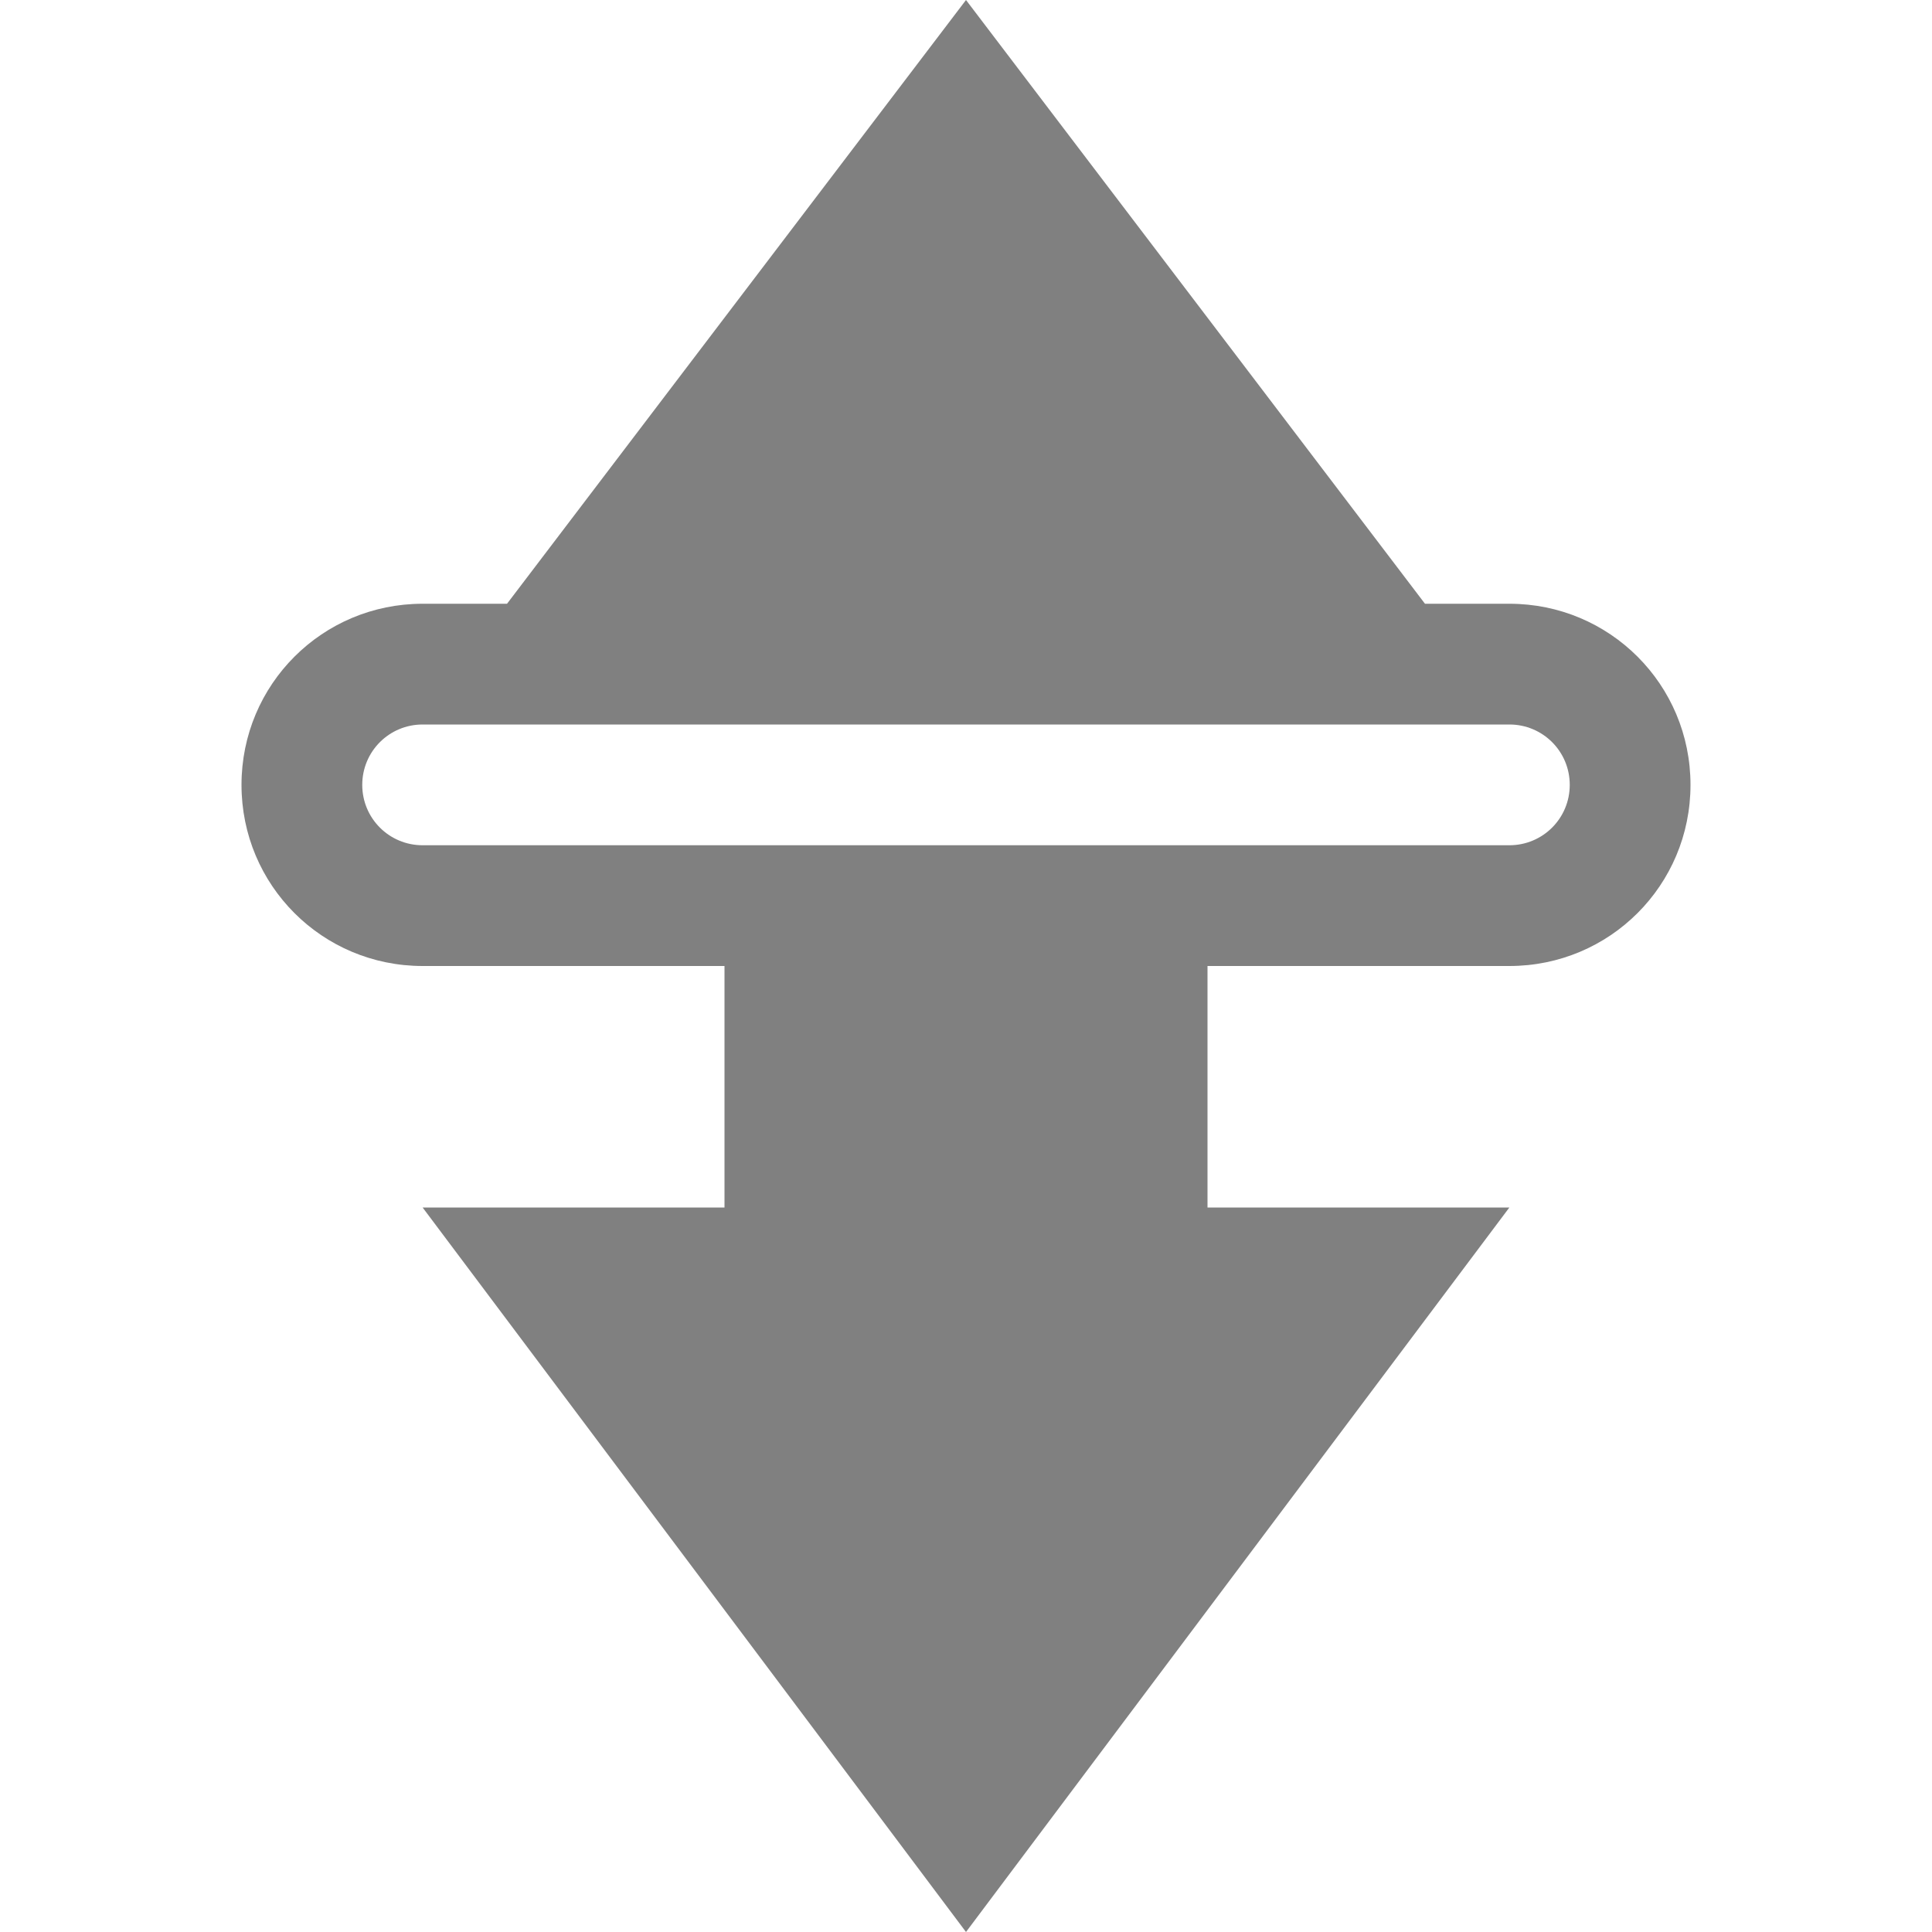
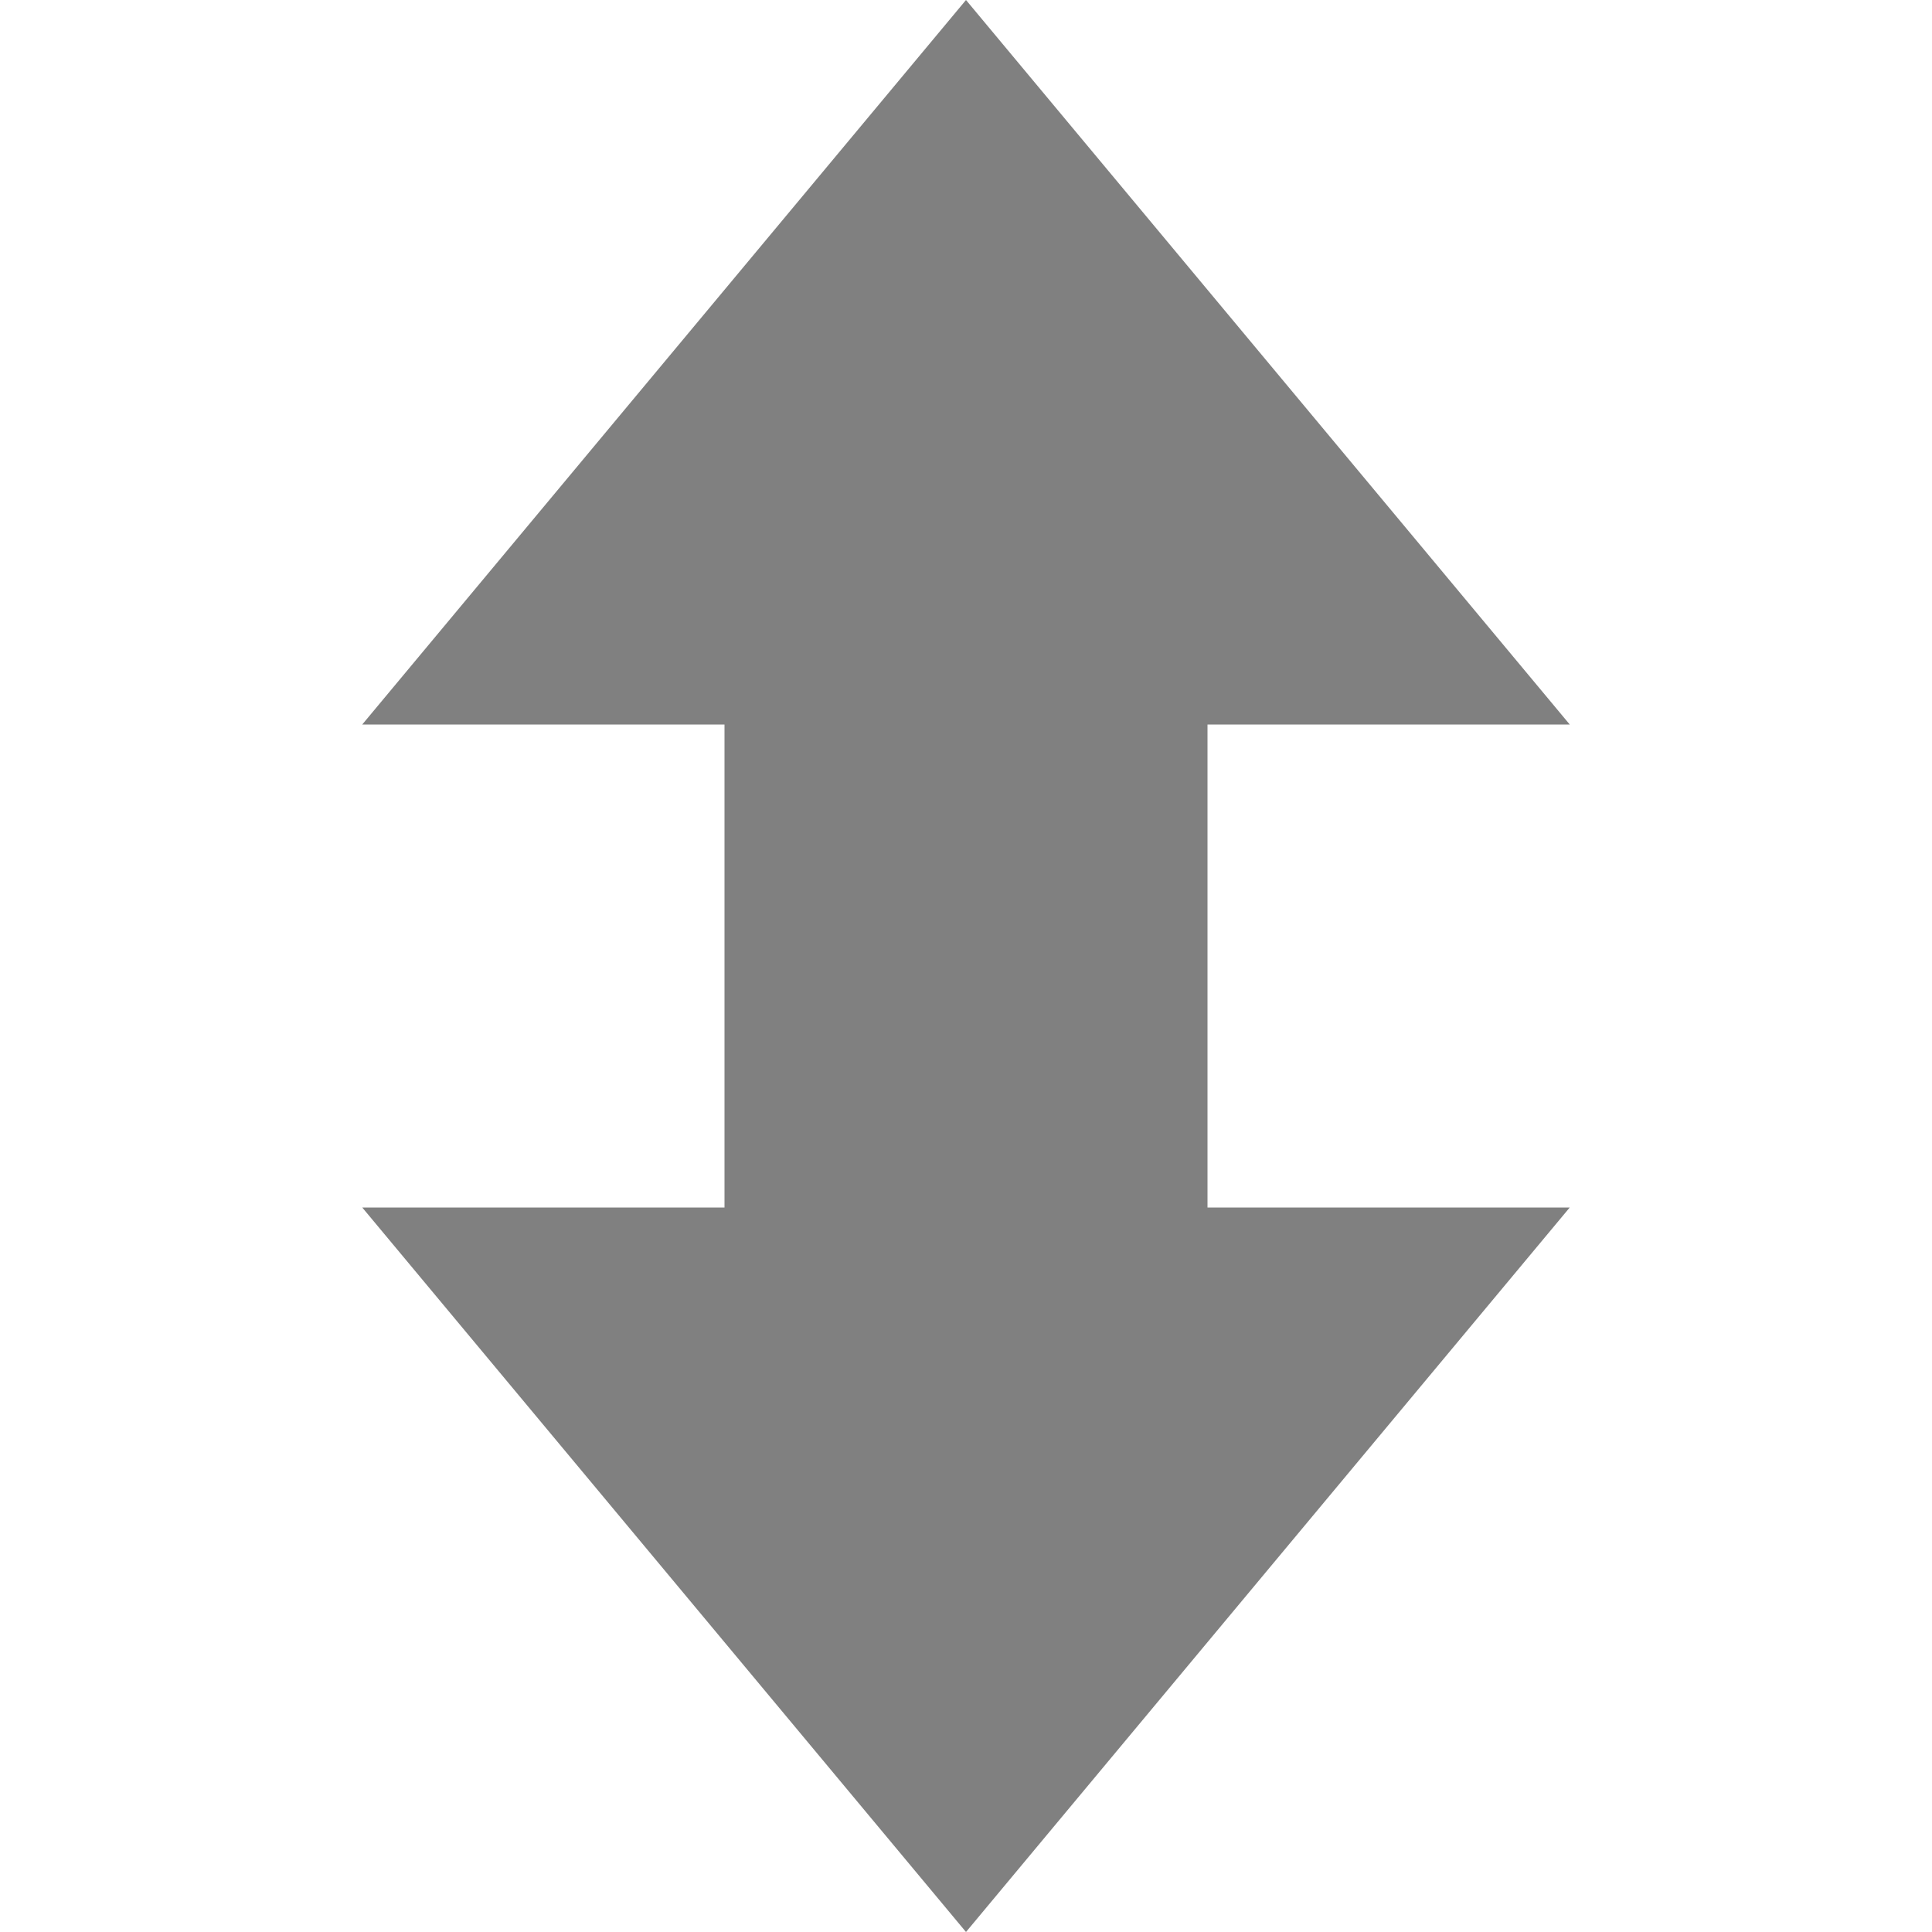
<svg xmlns="http://www.w3.org/2000/svg" xmlns:ns1="http://www.openswatchbook.org/uri/2009/osb" height="16" id="svg7384" version="1.1" width="16">
  <defs id="defs7386">
    <linearGradient id="linearGradient5606" ns1:paint="solid">
      <stop id="stop5608" offset="0" style="stop-color:#000000;stop-opacity:1;" />
    </linearGradient>
    <linearGradient id="linearGradient4526" ns1:paint="solid">
      <stop id="stop4528" offset="0" style="stop-color:#ffffff;stop-opacity:1;" />
    </linearGradient>
    <linearGradient id="linearGradient3600-4" ns1:paint="gradient">
      <stop id="stop3602-7" offset="0" style="stop-color:#f4f4f4;stop-opacity:1" />
      <stop id="stop3604-6" offset="1" style="stop-color:#dbdbdb;stop-opacity:1" />
    </linearGradient>
  </defs>
  <g id="layer9" label="status" style="display:inline" transform="translate(-753.0002,147)" />
  <g id="layer2" style="display:inline" transform="translate(-512,-220)" />
  <g id="layer4" style="display:inline" transform="translate(-512,-220)" />
  <g id="g1812" style="display:inline" transform="translate(-512,-220)" />
  <g id="g6217" style="display:inline" transform="translate(-512,-220)" />
  <g id="layer3" style="display:inline" transform="translate(-512,-220)" />
  <g id="layer1" style="display:inline" transform="translate(-512,-220)" />
-   <path style="opacity:1;fill:#808080;fill-opacity:1;stroke:none;stroke-width:2;stroke-linecap:round;stroke-linejoin:round;stroke-miterlimit:4;stroke-dasharray:none;stroke-dashoffset:0;stroke-opacity:1" d="M 8 0 L 4.199 5 L 3.5 5 C 2.669 5 2 5.669 2 6.5 C 2 7.331 2.669 8 3.5 8 L 6 8 L 6 10 L 3.5 10 L 8 16 L 12.5 10 L 10 10 L 10 8 L 12.5 8 C 13.331 8 14 7.331 14 6.5 C 14 5.669 13.331 5 12.5 5 L 11.801 5 L 8 0 z M 3.5 6 L 5.5 6 L 6 6 L 7 6 L 9 6 L 10 6 L 10.5 6 L 12.5 6 C 12.777 6 13 6.223 13 6.5 C 13 6.777 12.777 7 12.5 7 L 10.5 7 L 10 7 L 9 7 L 7 7 L 6 7 L 5.5 7 L 3.5 7 C 3.223 7 3 6.777 3 6.5 C 3 6.223 3.223 6 3.5 6 z " id="rect8474" />
+   <path id="path1894" style="opacity:1;fill:#808080;fill-opacity:1;stroke:none;stroke-width:2;stroke-linecap:round;stroke-linejoin:round;stroke-miterlimit:4;stroke-dasharray:none;stroke-dashoffset:0;stroke-opacity:1" d="M 8 0 L 3 6 L 6 6 L 6 7 L 6 8 L 6 9 L 6 10 L 3 10 L 8 16 L 13 10 L 10 10 L 10 9 L 10 8 L 10 7 L 10 6 L 13 6 L 8 0 z " />
</svg>
